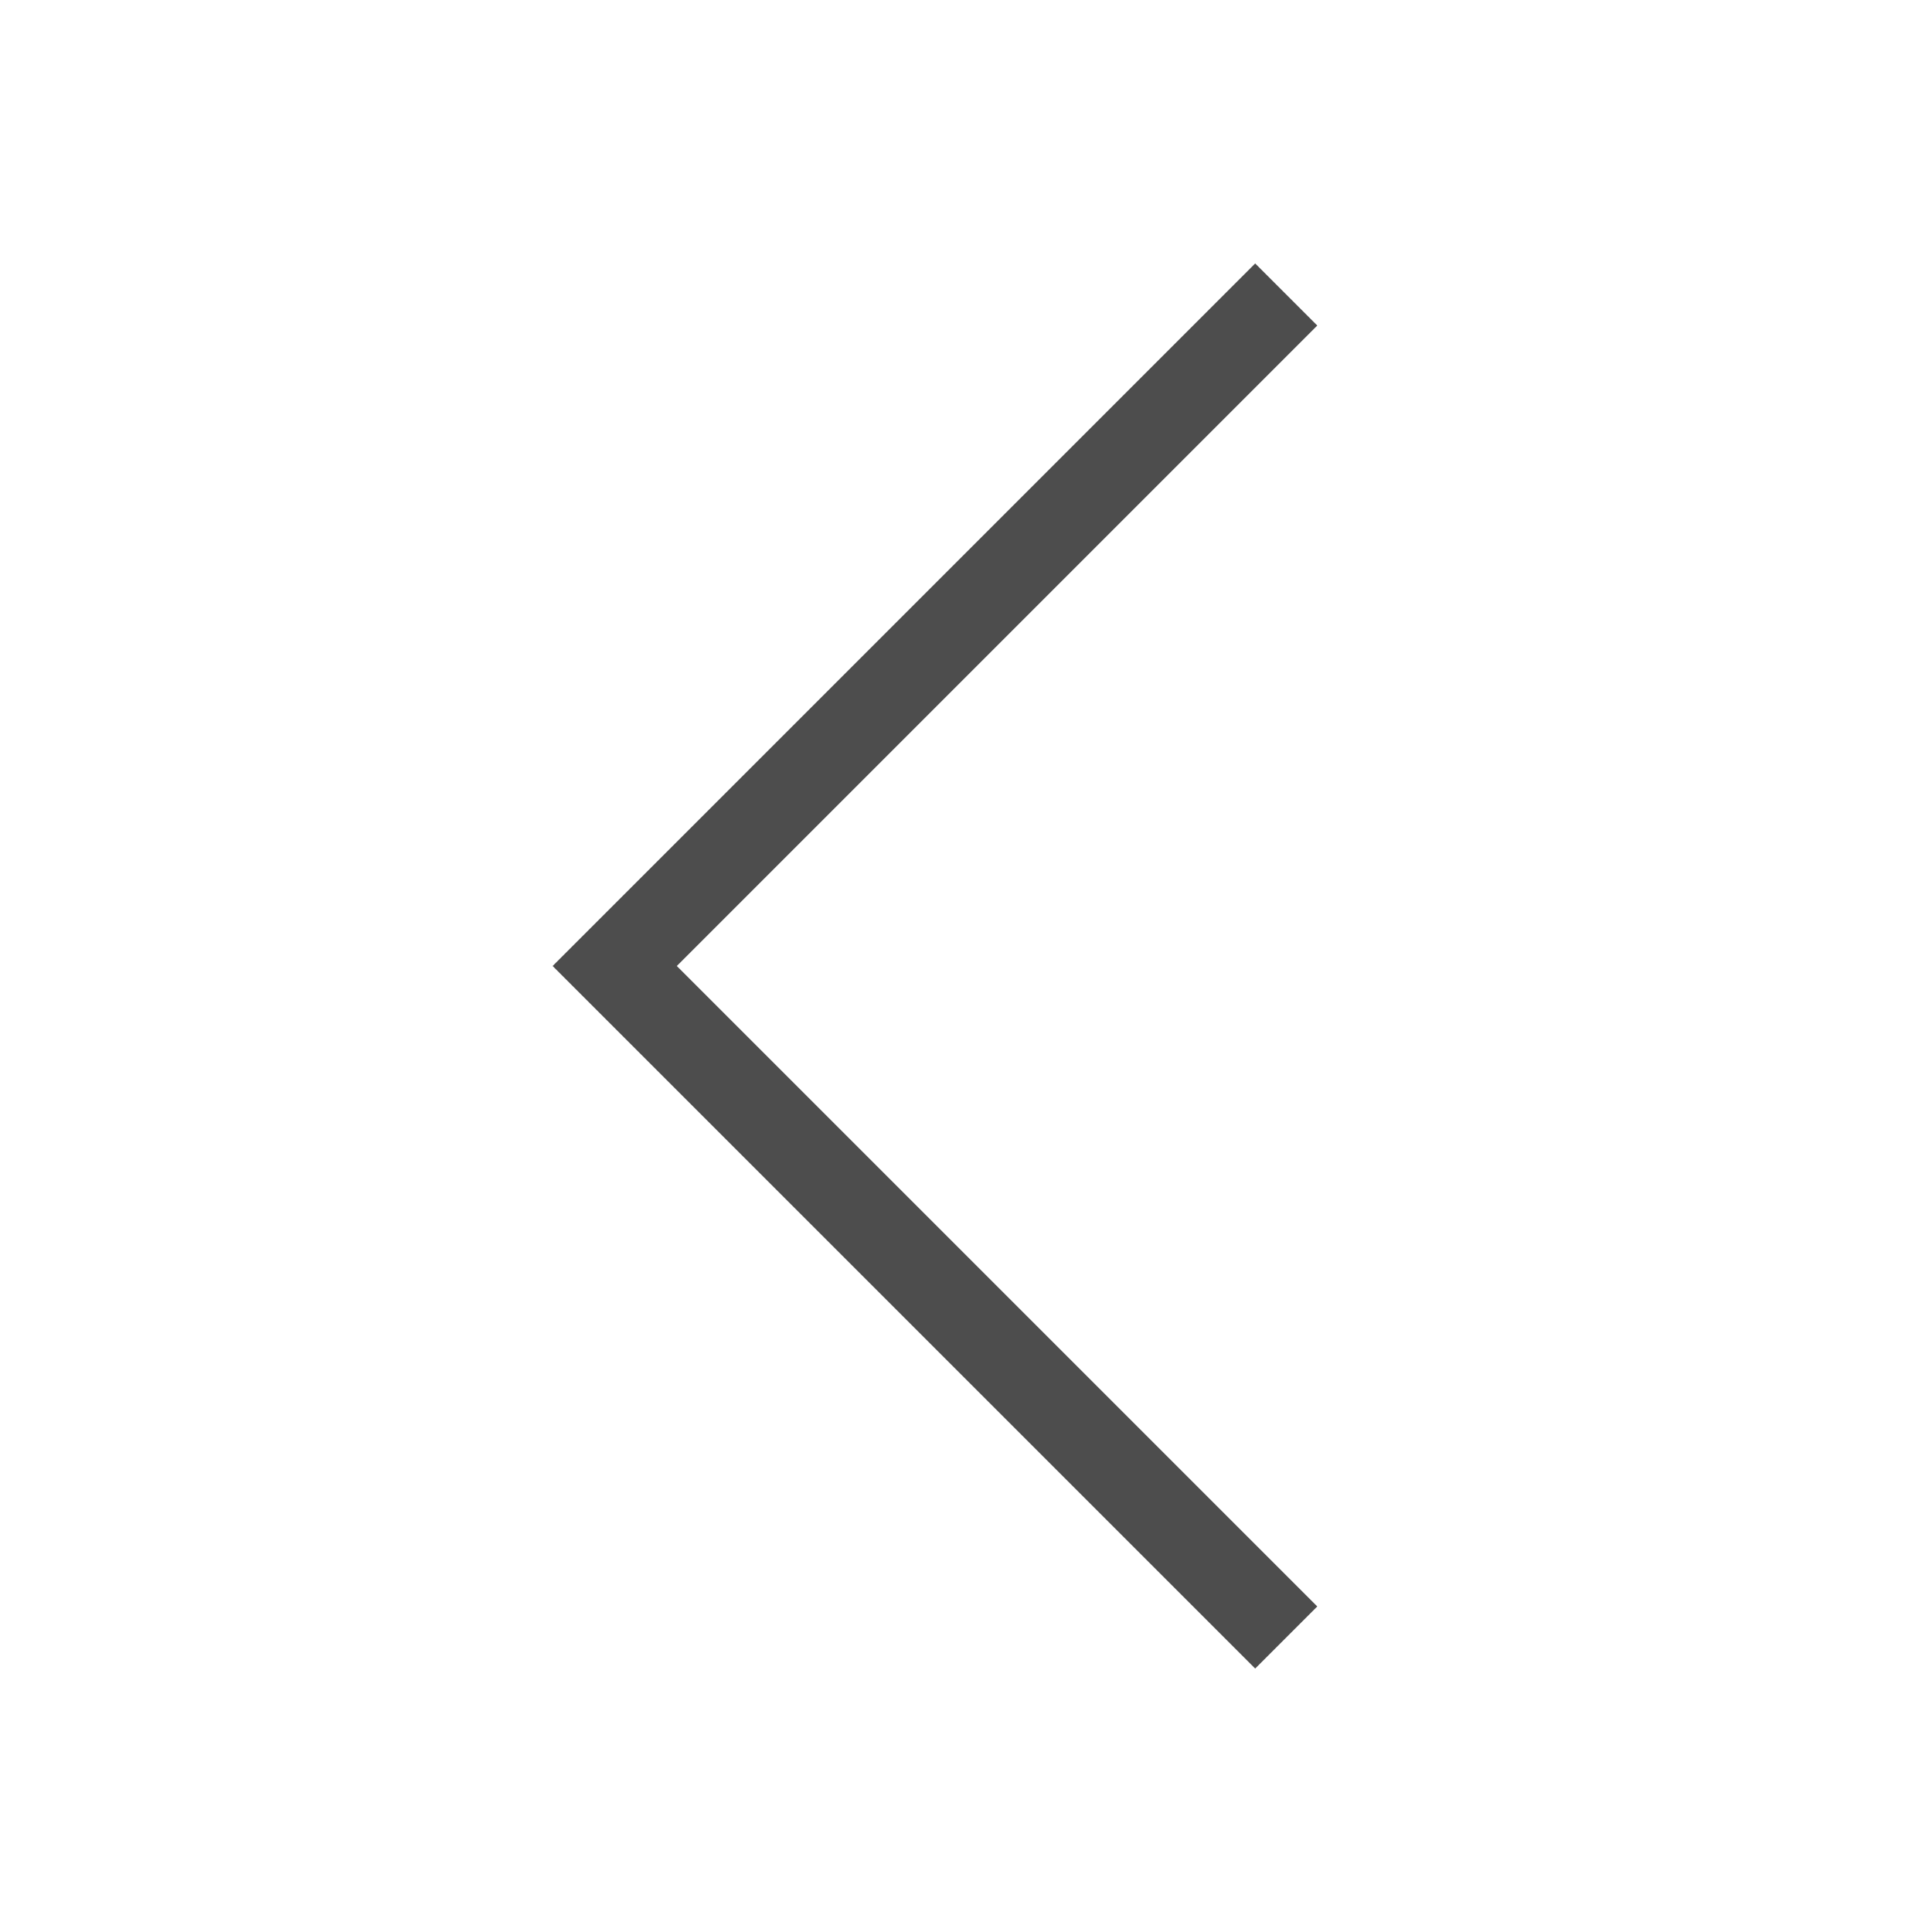
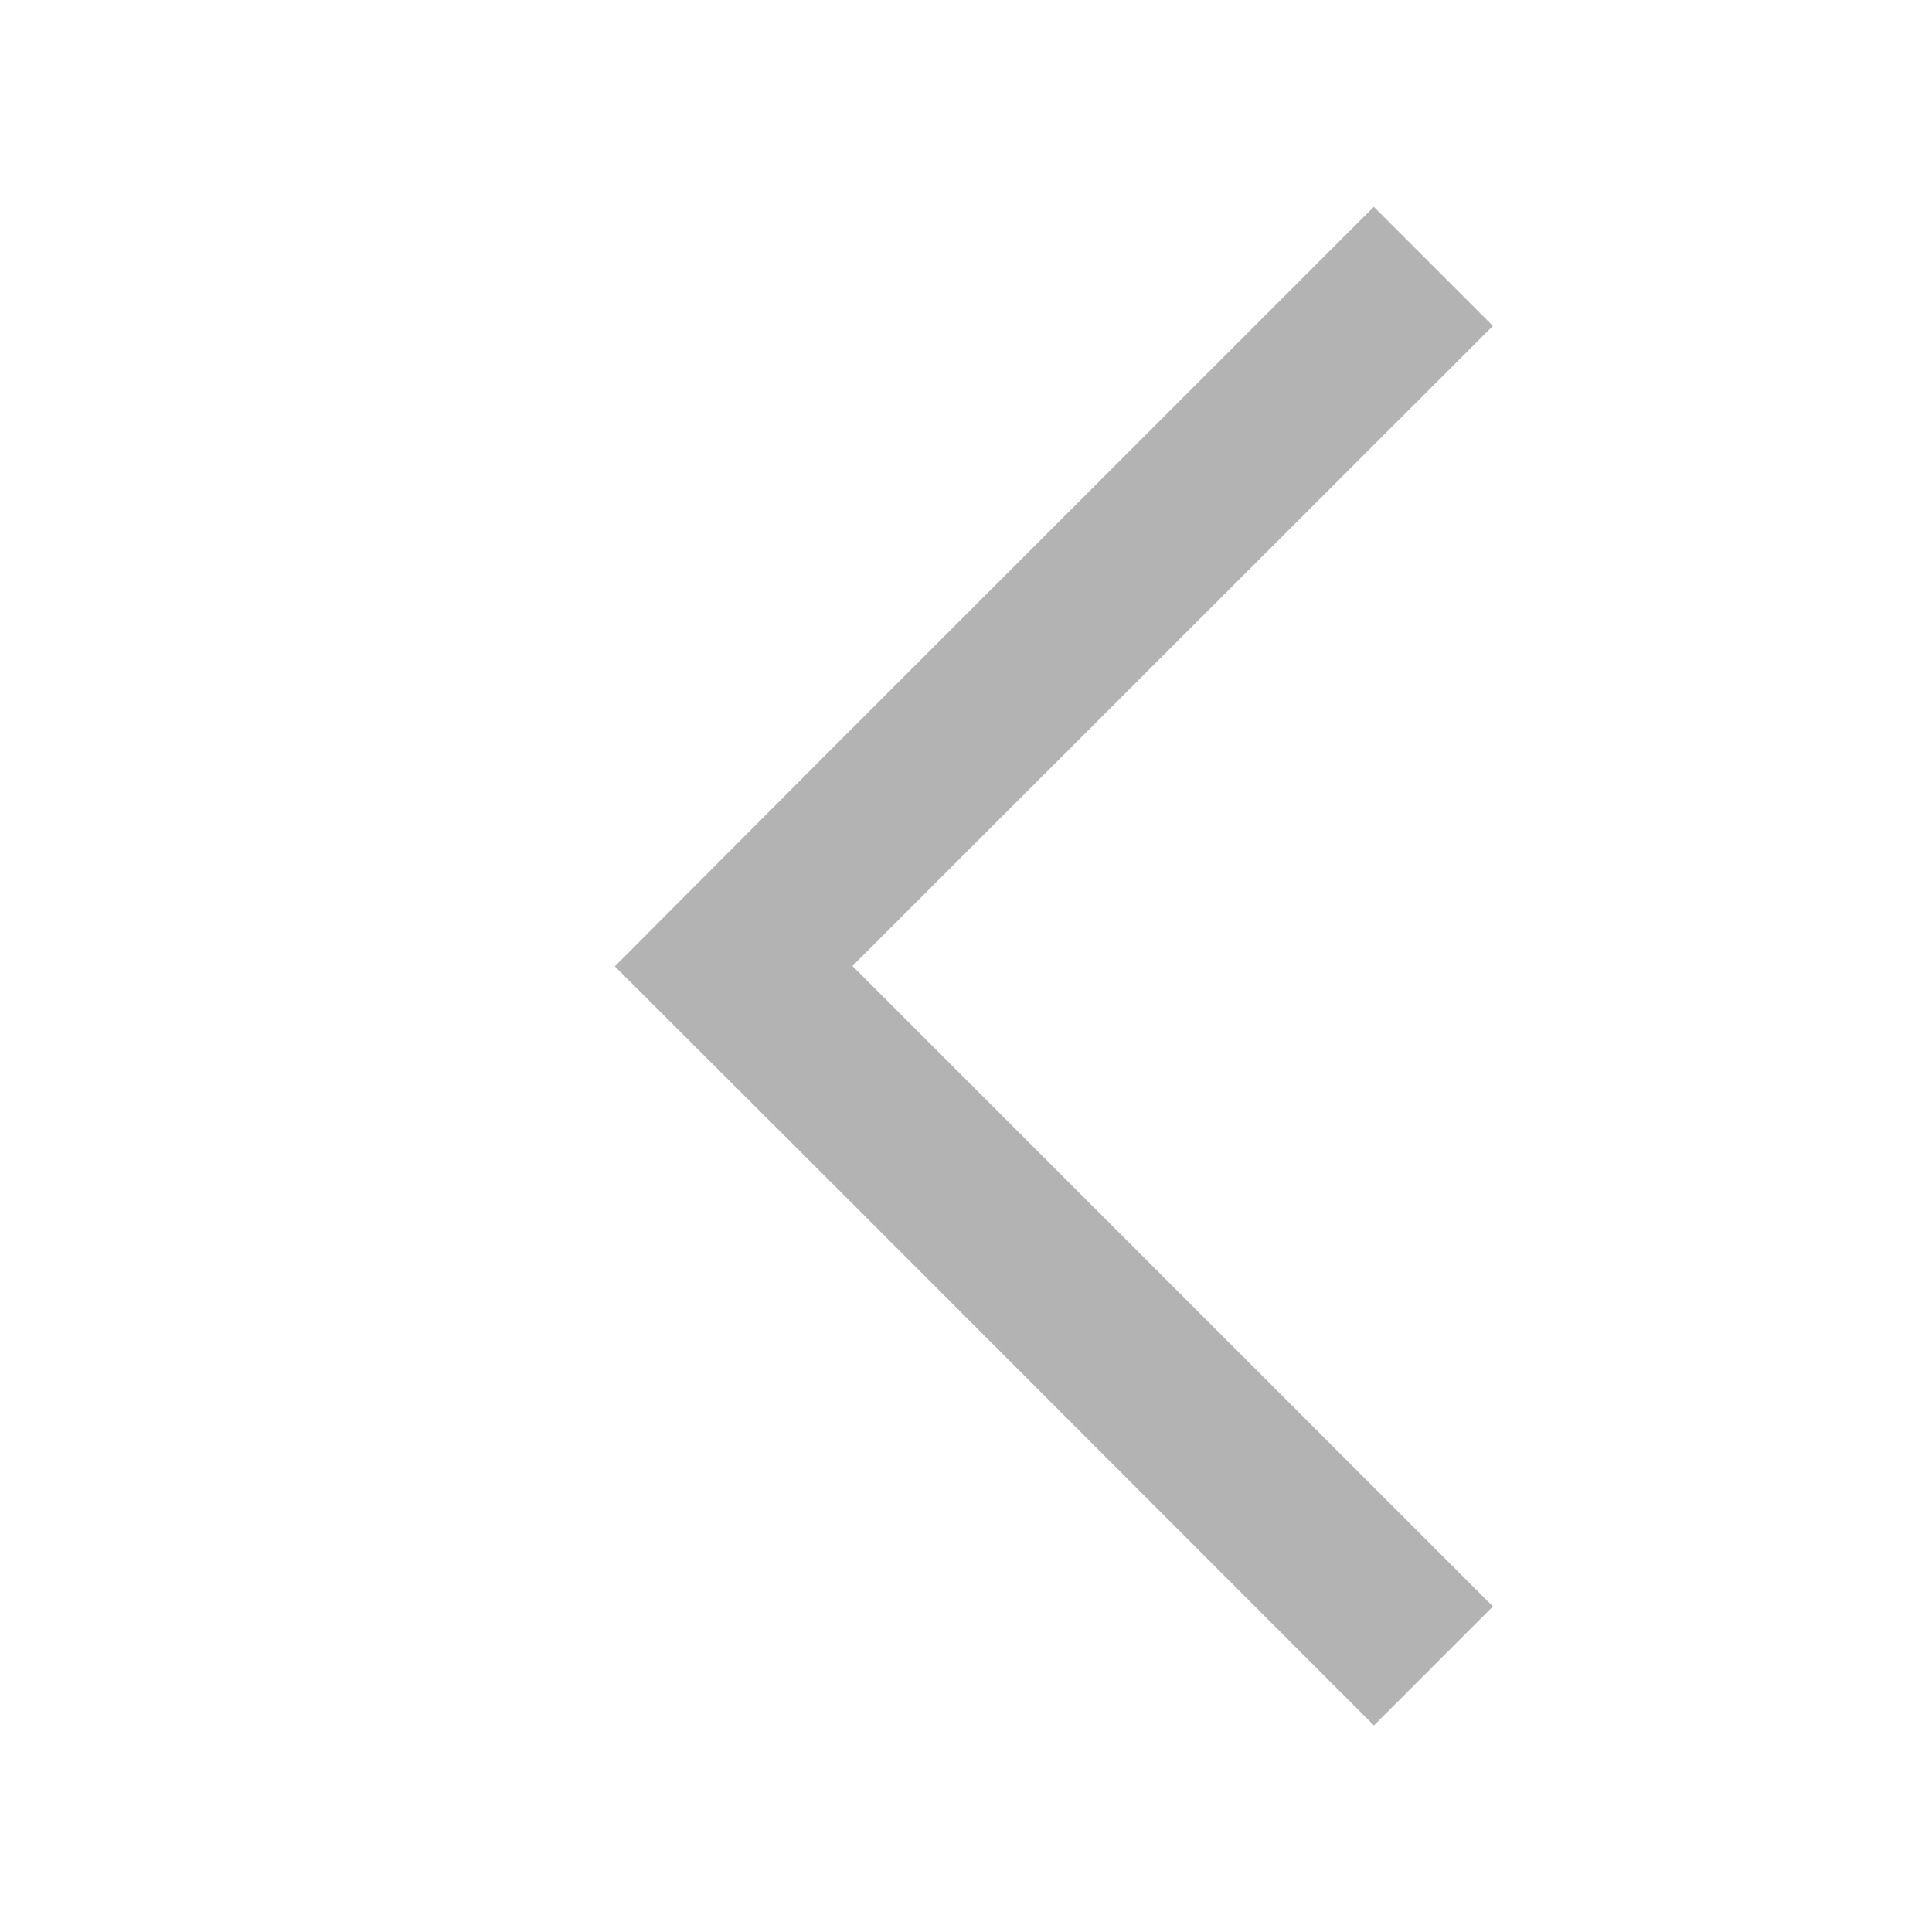
<svg xmlns="http://www.w3.org/2000/svg" width="22" height="22" id="svg2" version="1.1" viewBox="0 0 22 22">
  <defs id="defs4" />
  <g id="layer1" transform="translate(0,-1030.362)">
-     <path style="fill:#4d4d4d;fill-opacity:1;stroke:none" d="M 14.293 3 L 8.168 9.125 L 6.293 11 L 8.168 12.875 L 14.293 19 L 15 18.293 L 8.875 12.168 L 7.707 11 L 8.875 9.832 L 15 3.707 L 14.293 3 z " transform="translate(-5e-7,1030.362)" id="rect4176" />
+     <path style="fill:#b3b3b3;fill-opacity:1;stroke:none" d="m 15.644,1032.717 1.356,1.356 -6.125,6.121 -1.168,1.168 1.168,1.168 6.125,6.125 -1.355,1.355 -6.121,-6.125 -2.523,-2.519 2.516,-2.523 z" id="rect4176" />
  </g>
</svg>
